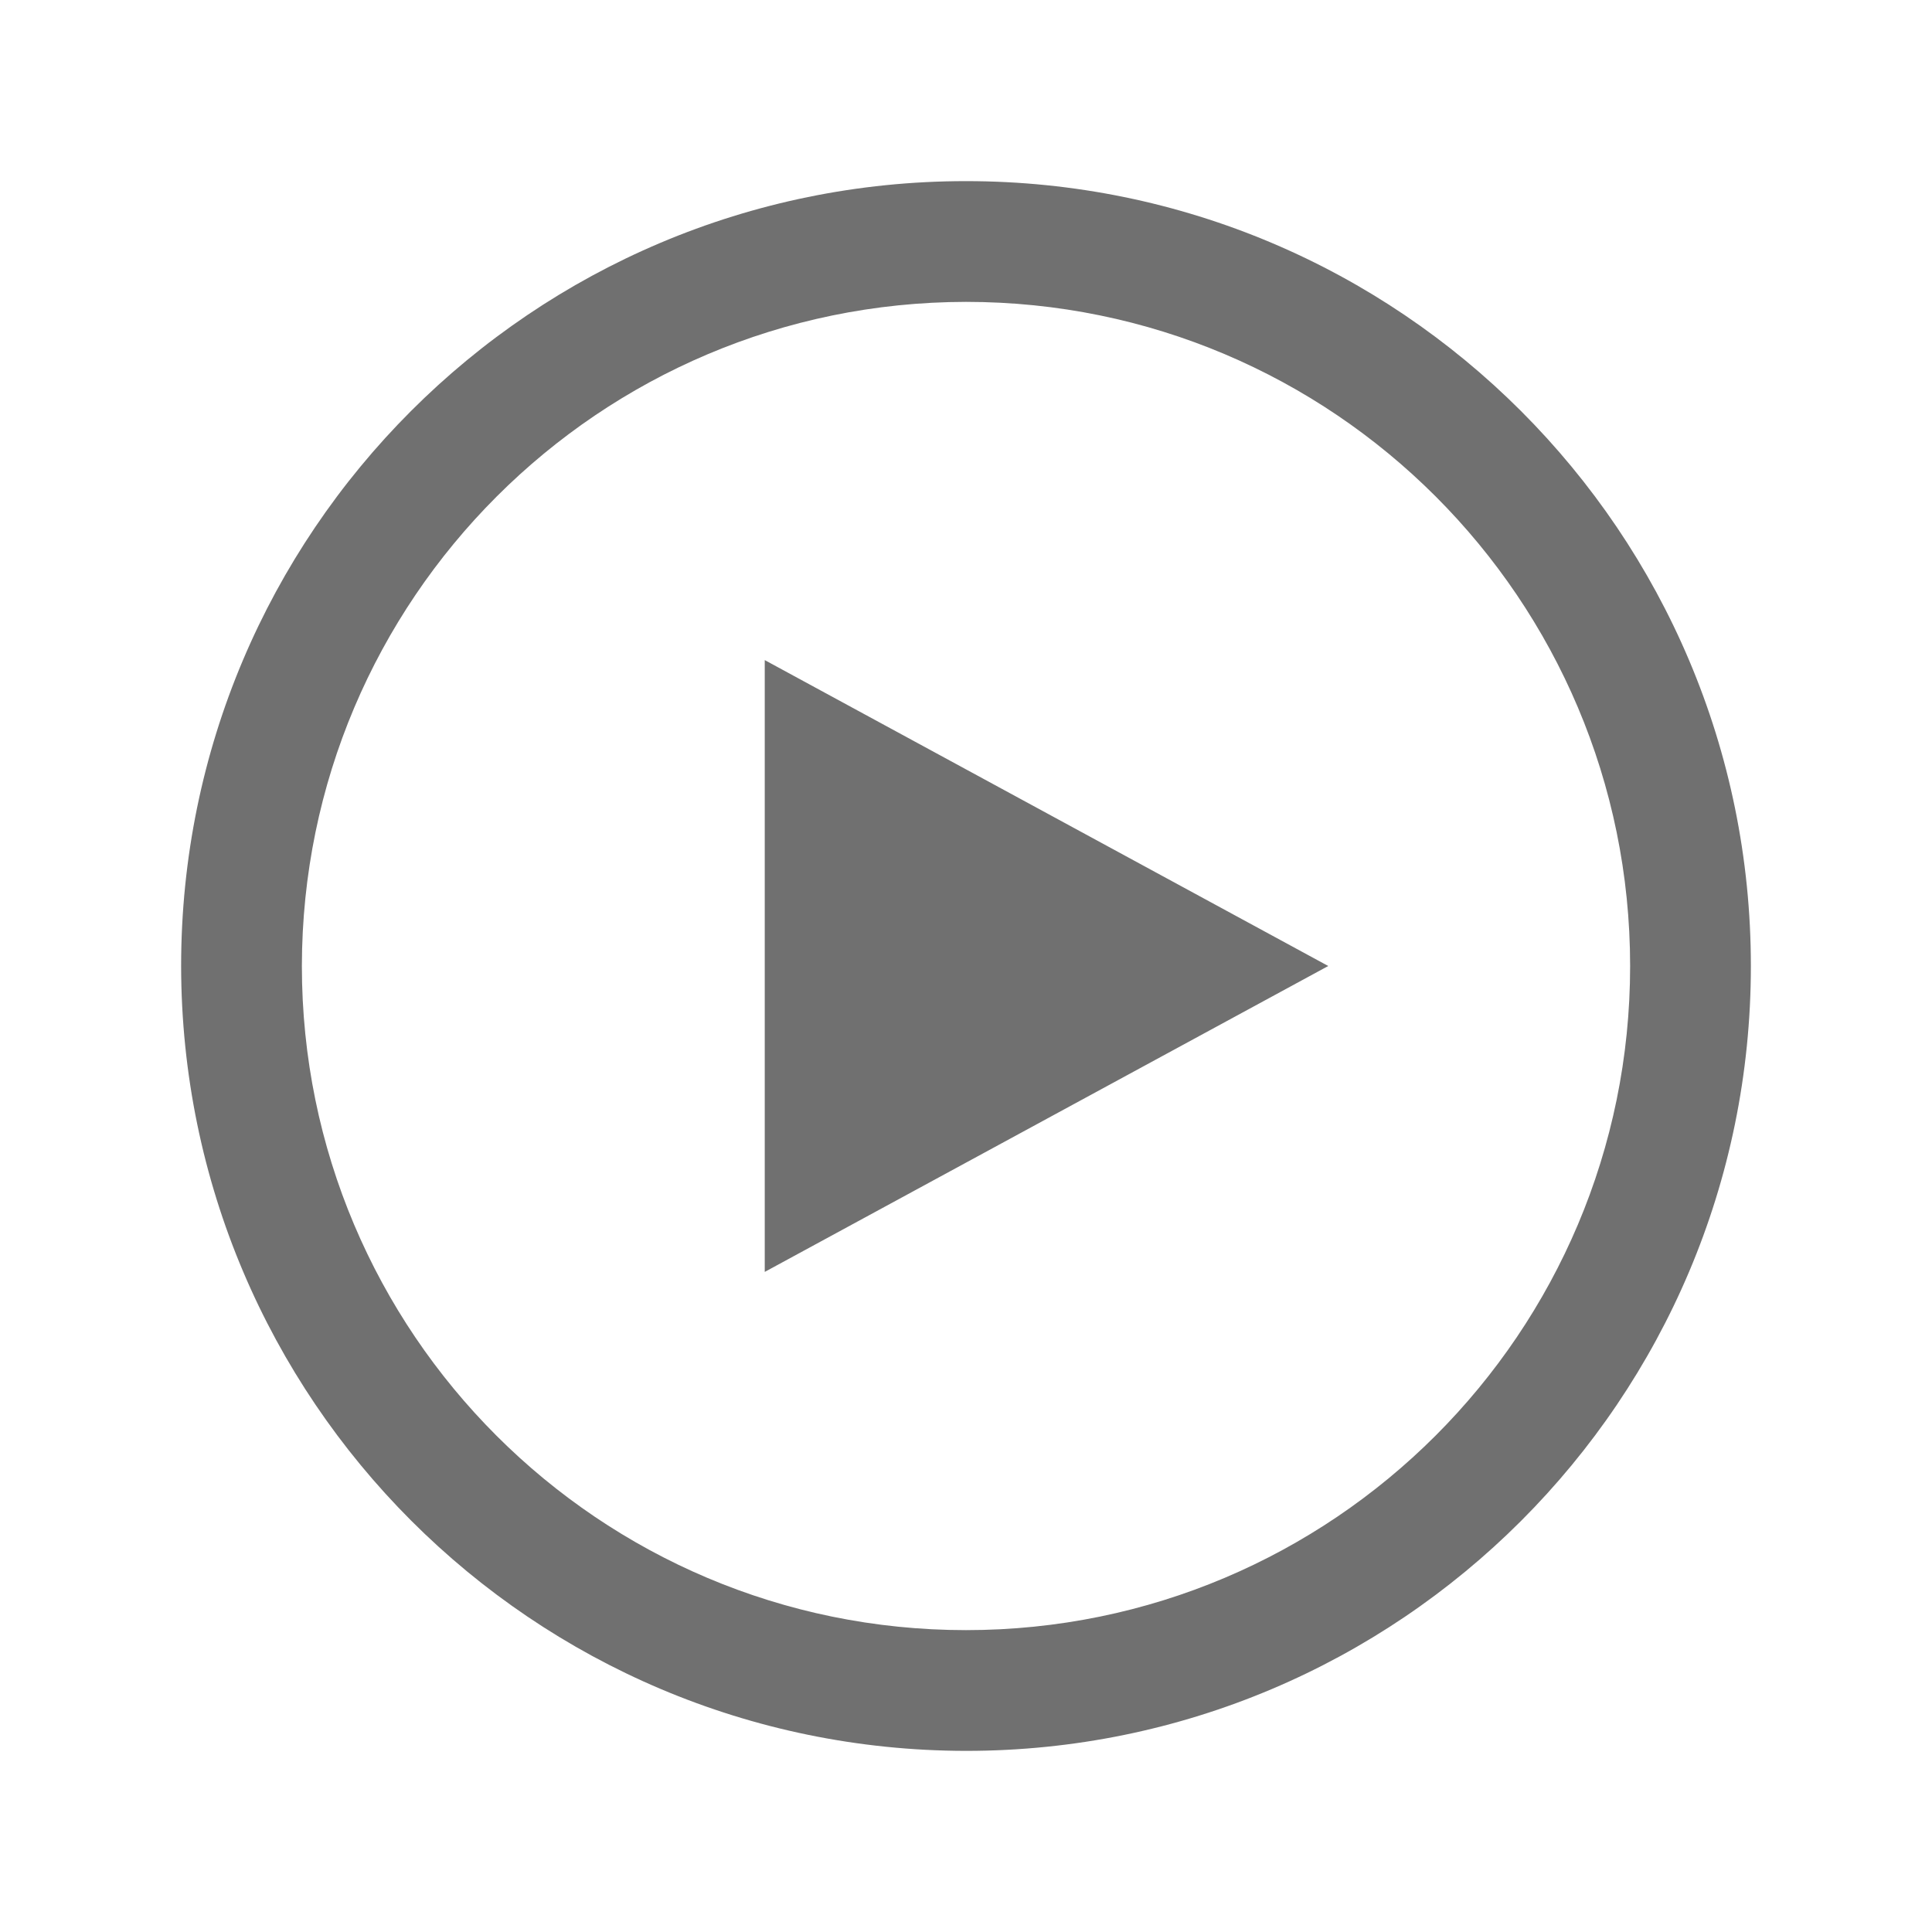
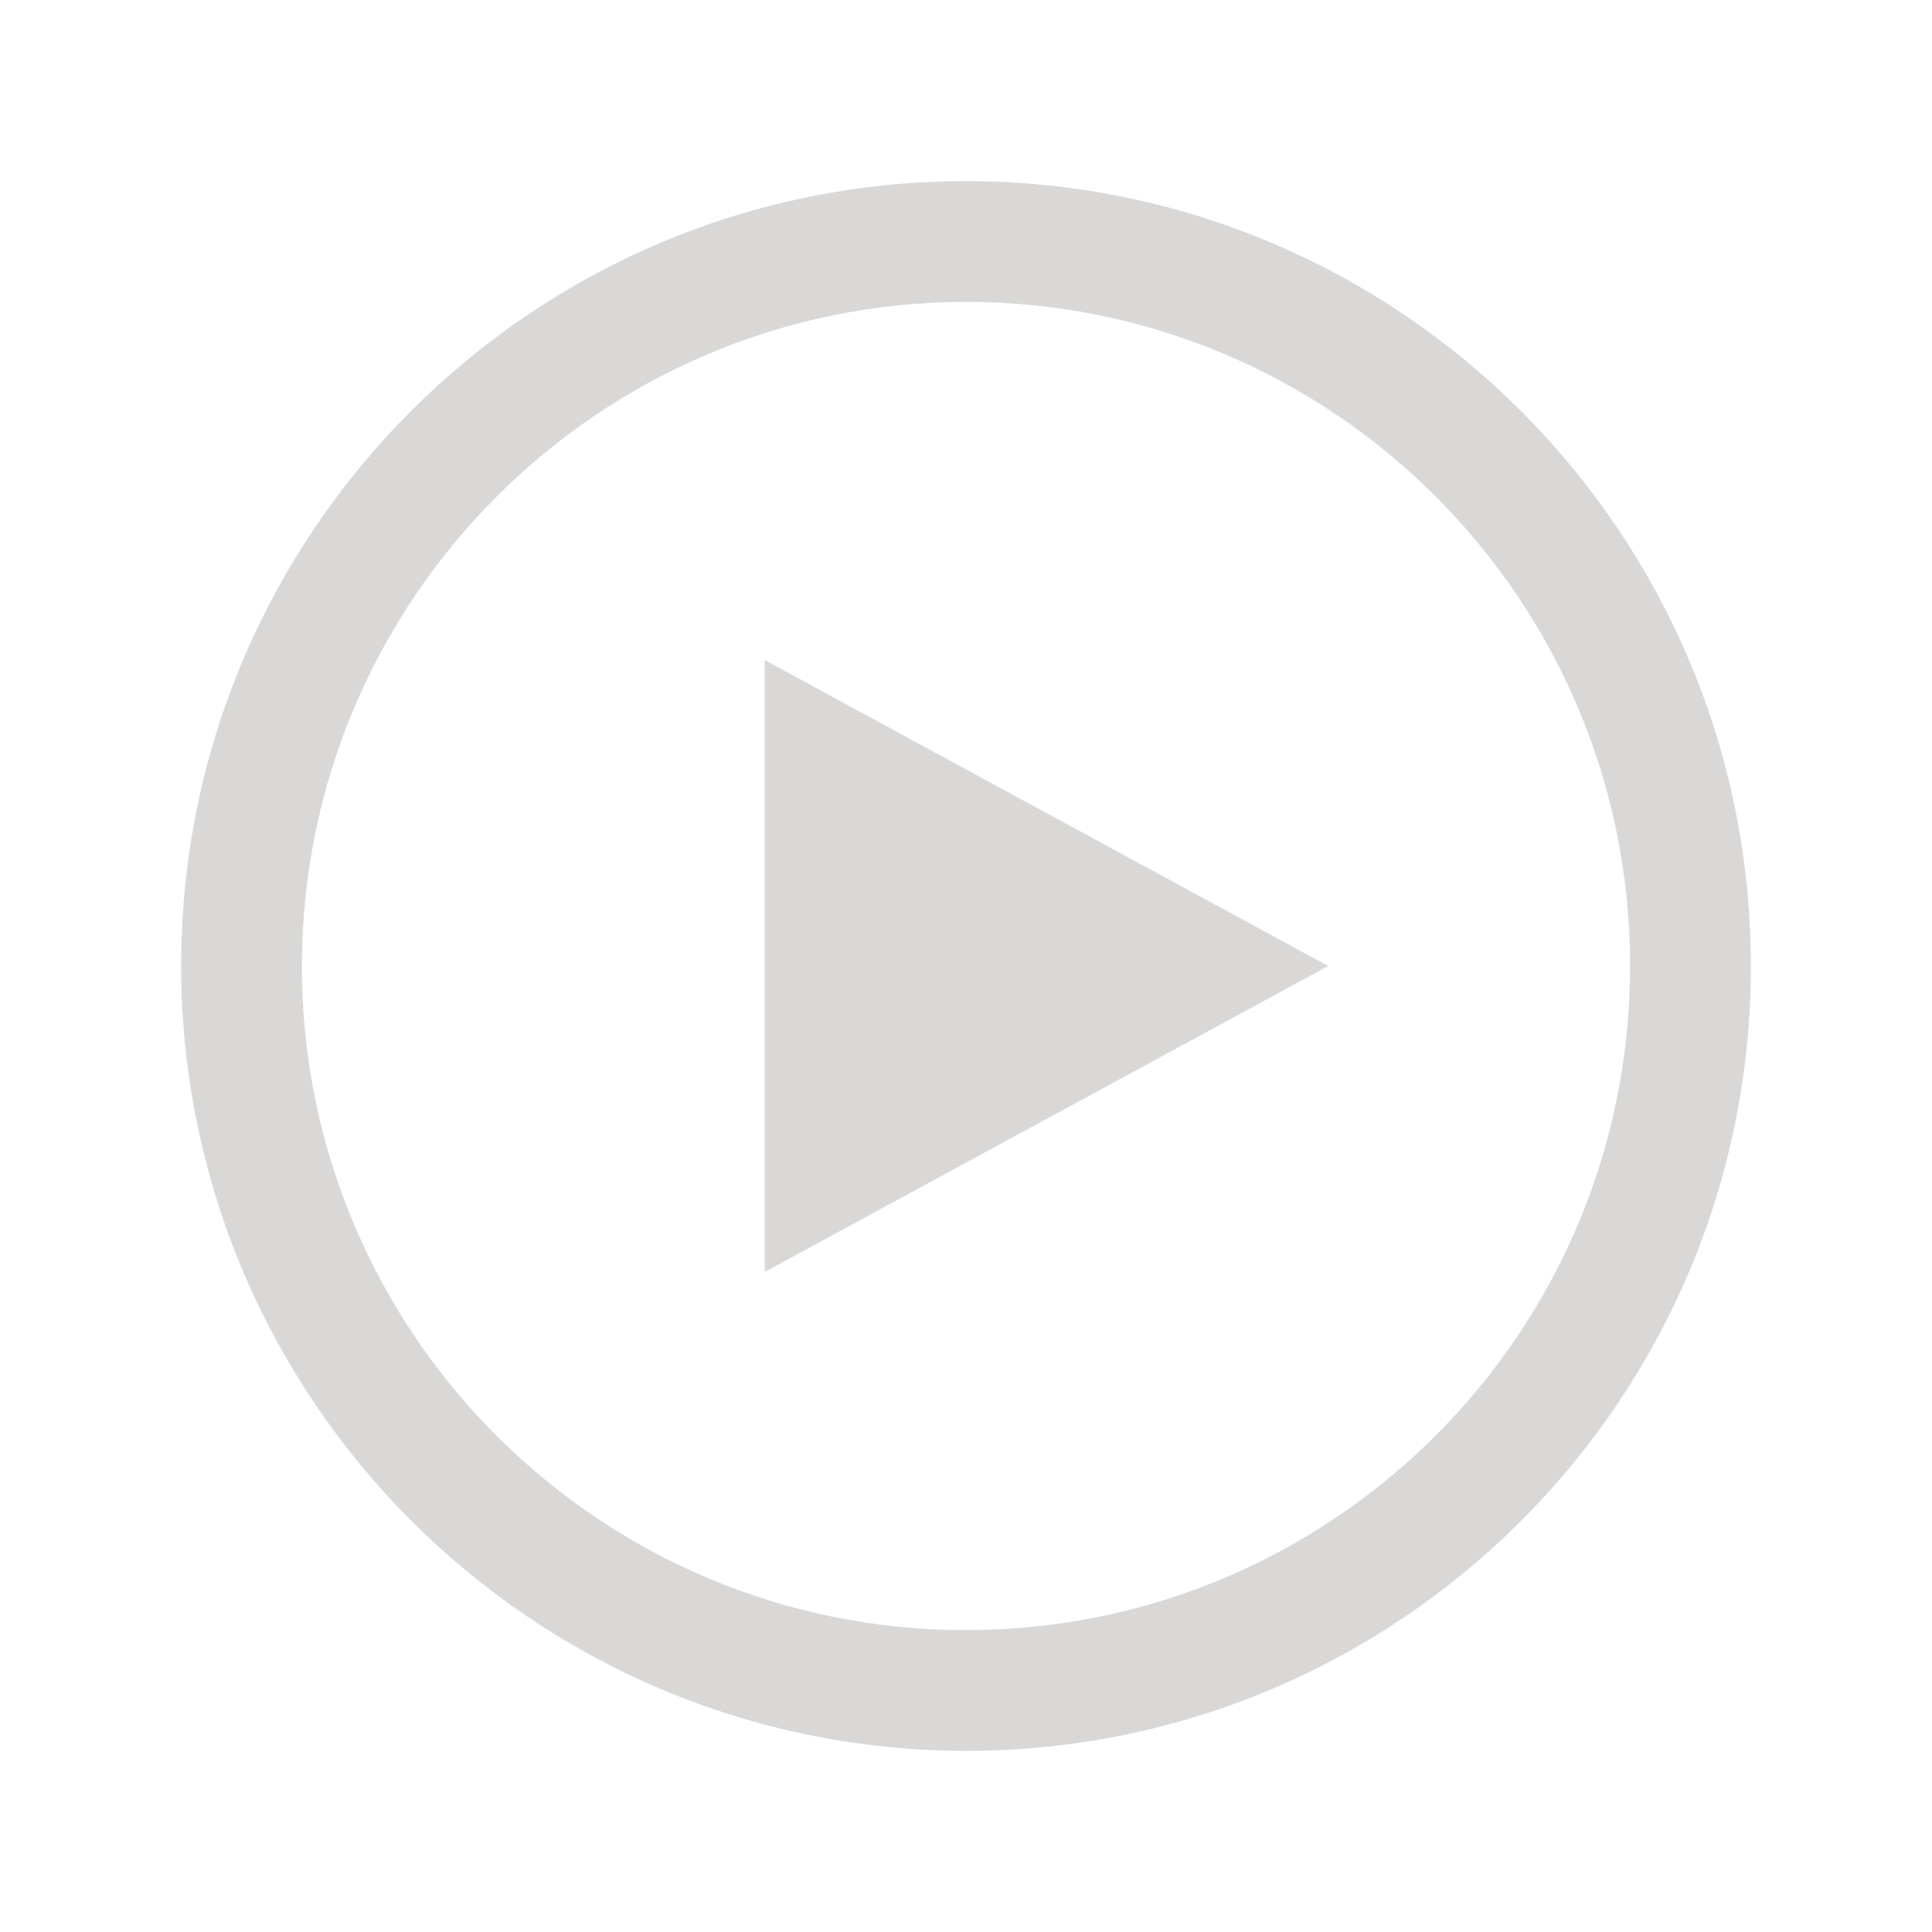
- <svg xmlns="http://www.w3.org/2000/svg" width="80px" height="80px" viewBox="0 0 24 24" id="_24x24_On_Light_Play" data-name="24x24/On Light/Play" fill="#707070">
+ <svg xmlns="http://www.w3.org/2000/svg" width="80px" height="80px" viewBox="0 0 24 24" id="_24x24_On_Light_Play" data-name="24x24/On Light/Play" fill="#d9d8d7">
  <g id="SVGRepo_bgCarrier" stroke-width="0" />
  <g id="SVGRepo_tracerCarrier" stroke-linecap="round" stroke-linejoin="round" stroke="#CCCCCC" stroke-width="3.168" />
  <g id="SVGRepo_iconCarrier">
    <rect id="view-box" width="24" height="24" fill="none" />
-     <path id="Shape" d="M0,9.75A9.75,9.75,0,1,1,9.75,19.5,9.761,9.761,0,0,1,0,9.75Zm1.5,0A8.25,8.25,0,1,0,9.75,1.5,8.259,8.259,0,0,0,1.5,9.75Zm5.75-3.8,7,3.8-7,3.8Z" transform="translate(2.25 2.25)" fill="#707070" />
+     <path id="Shape" d="M0,9.75A9.75,9.75,0,1,1,9.75,19.5,9.761,9.761,0,0,1,0,9.75Zm1.5,0A8.25,8.25,0,1,0,9.75,1.5,8.259,8.259,0,0,0,1.5,9.75Zm5.75-3.8,7,3.8-7,3.8Z" transform="translate(2.25 2.25)" fill="#d9d8d7" />
  </g>
</svg>
